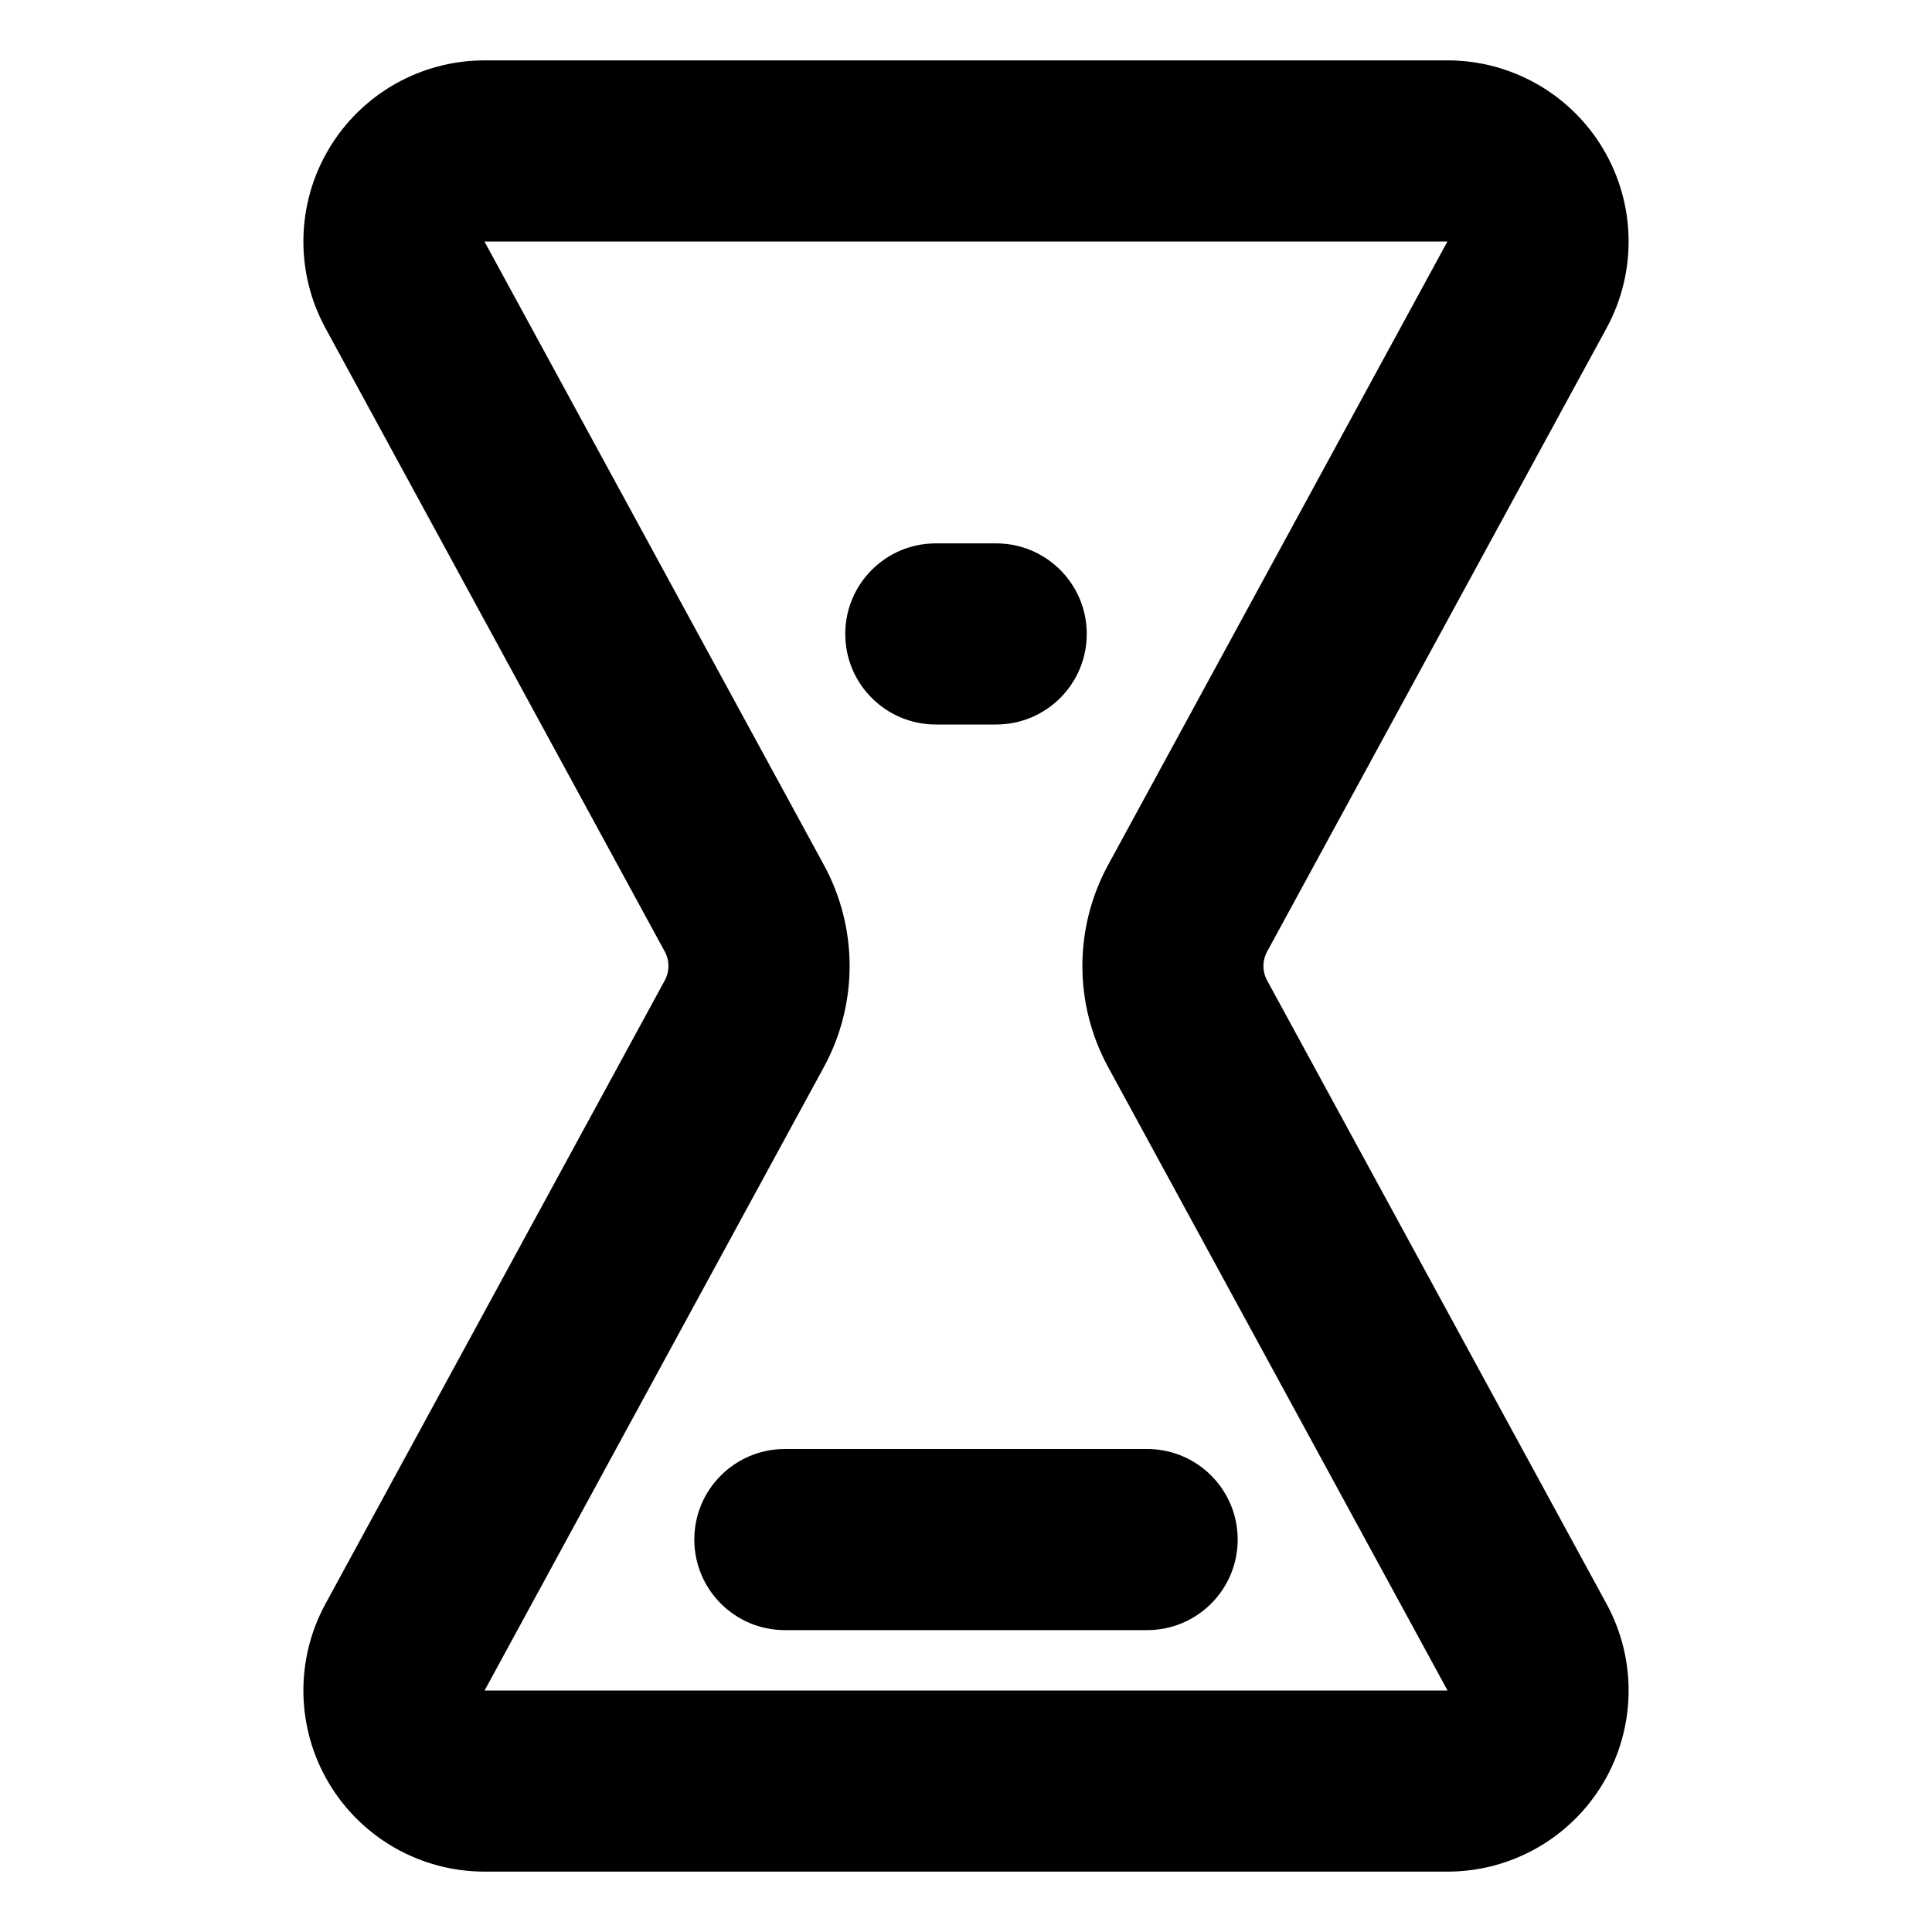
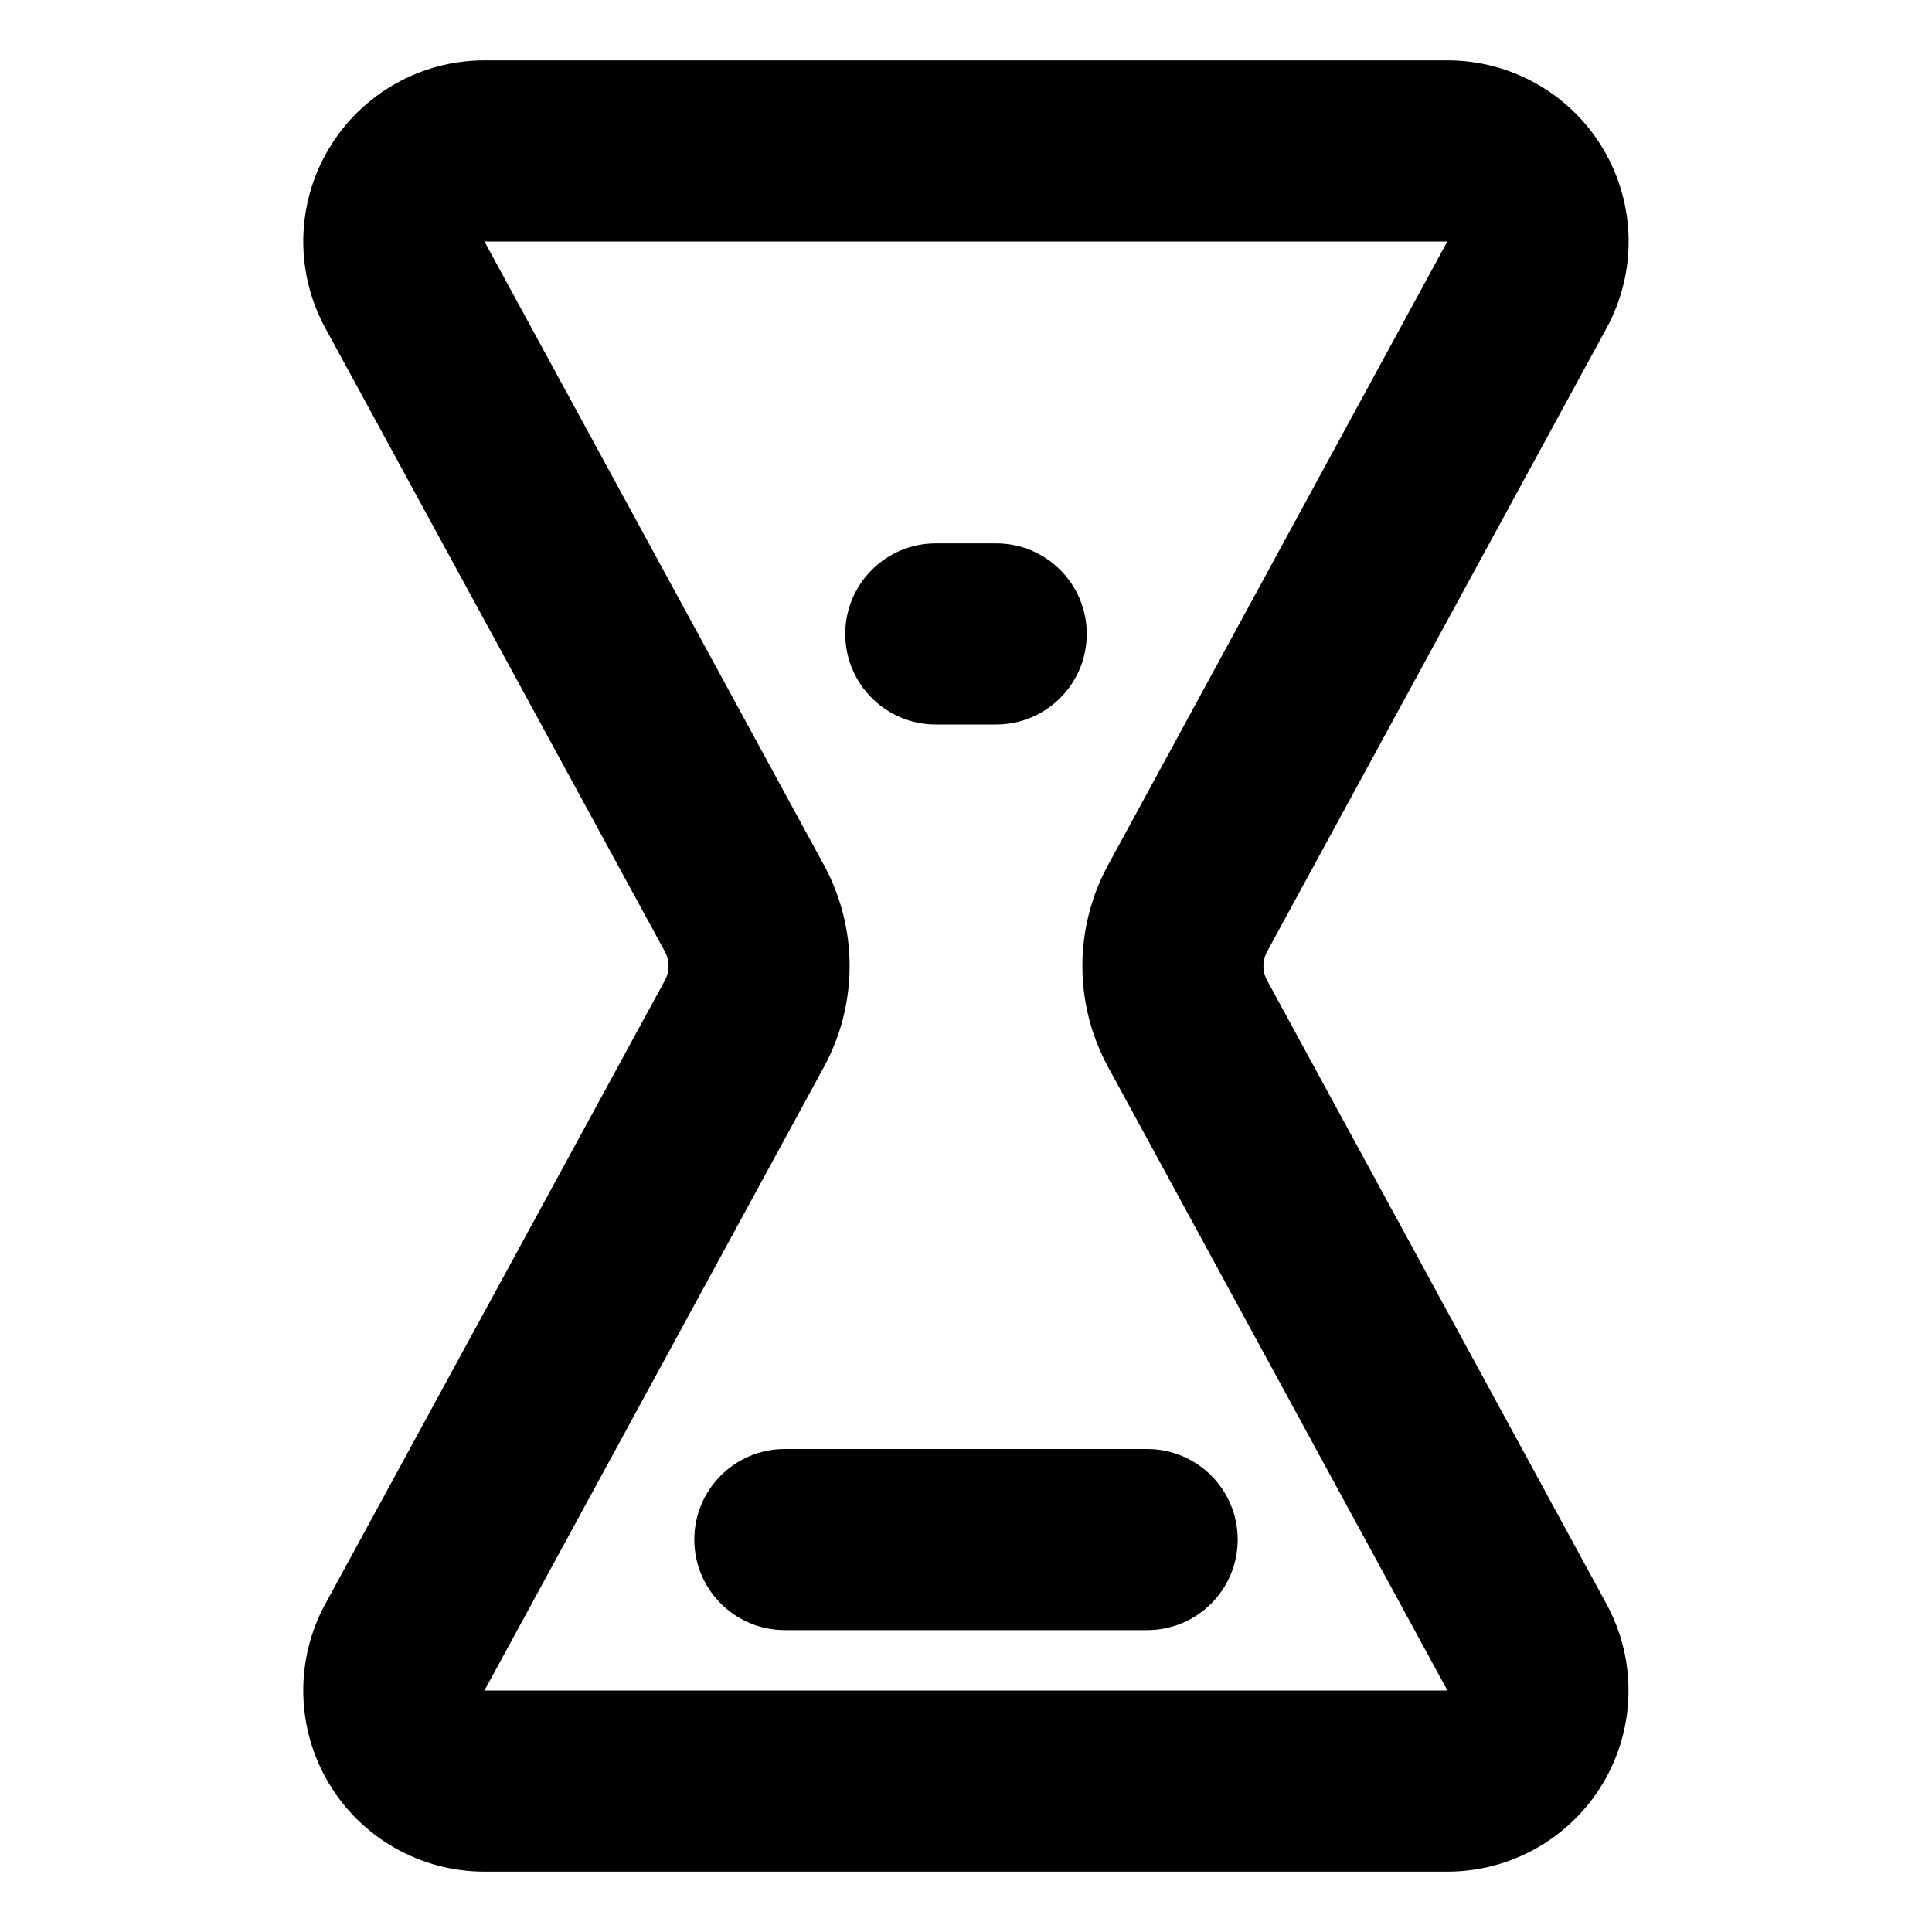
<svg xmlns="http://www.w3.org/2000/svg" width="16" height="16" fill="none" viewBox="0 0 16 16">
  <g fill="currentColor">
-     <path d="M5.75 12.75A.75.75 0 016.5 12h3a.75.75 0 010 1.5h-3a.75.75 0 01-.75-.75zM7.75 4.5a.75.75 0 000 1.5h.5a.75.75 0 000-1.5h-.5z" />
-     <path fill-rule="evenodd" d="M2.695 2.717A1.5 1.5 0 014.012.5h7.976a1.5 1.5 0 011.317 2.217L10.494 7.88a.25.25 0 000 .24l2.811 5.163a1.5 1.5 0 01-1.317 2.217H4.012a1.5 1.5 0 01-1.317-2.217l2.81-5.163a.25.25 0 000-.24l-2.81-5.163zM11.988 2H4.012l2.811 5.163a1.75 1.75 0 010 1.674L4.013 14h7.975L9.177 8.837a1.75 1.75 0 010-1.674L11.987 2z" clip-rule="evenodd" />
+     <path d="M5.75 12.75A.75.75 0 016.5 12h3a.75.75 0 010 1.5h-3a.75.75 0 01-.75-.75zM7.75 4.5a.75.75 0 000 1.5h.5a.75.75 0 100-1.5h-.5z" />
+     <path fill-rule="evenodd" d="M2.694 2.717A1.5 1.5 0 014.012.5h7.975a1.5 1.5 0 011.318 2.217L10.494 7.88a.25.25 0 000 .24l2.81 5.163a1.5 1.5 0 01-1.317 2.217H4.012a1.5 1.5 0 01-1.318-2.217L5.506 8.12a.25.25 0 000-.24L2.694 2.717zM11.987 2H4.012l2.811 5.163a1.75 1.75 0 010 1.674L4.012 14h7.975l-2.81-5.163a1.75 1.75 0 010-1.674L11.986 2z" clip-rule="evenodd" />
  </g>
</svg>
